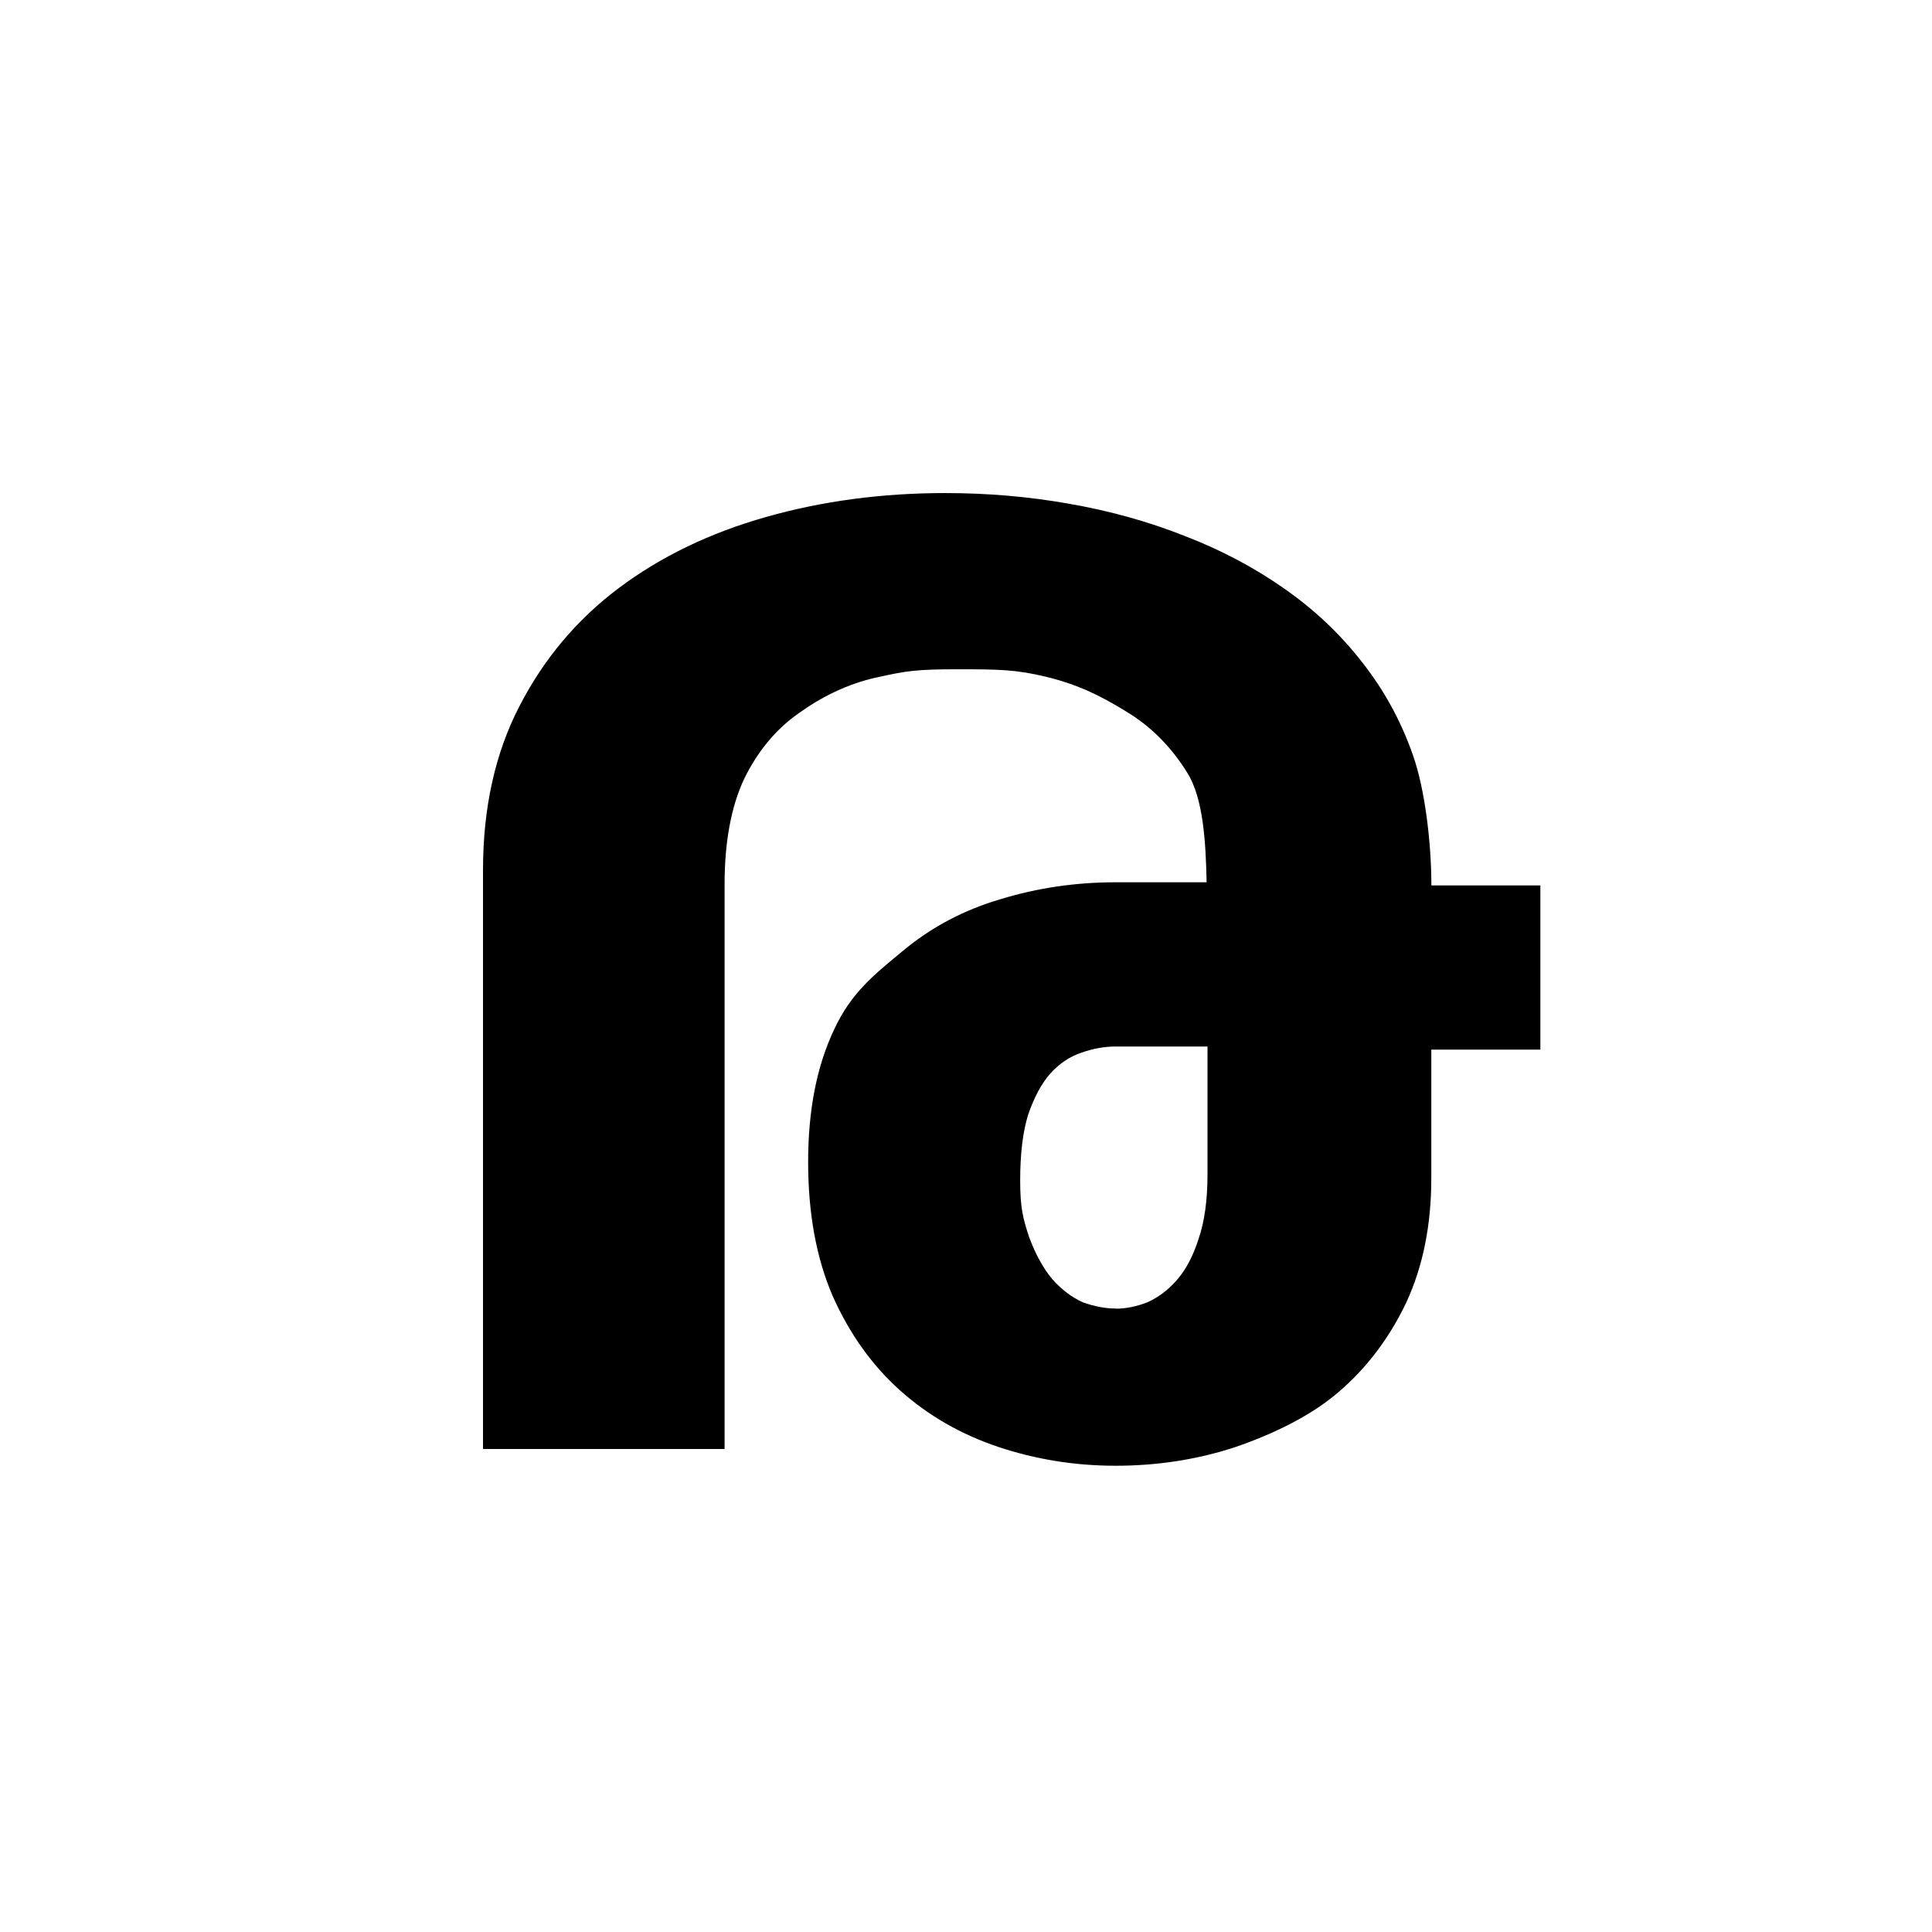
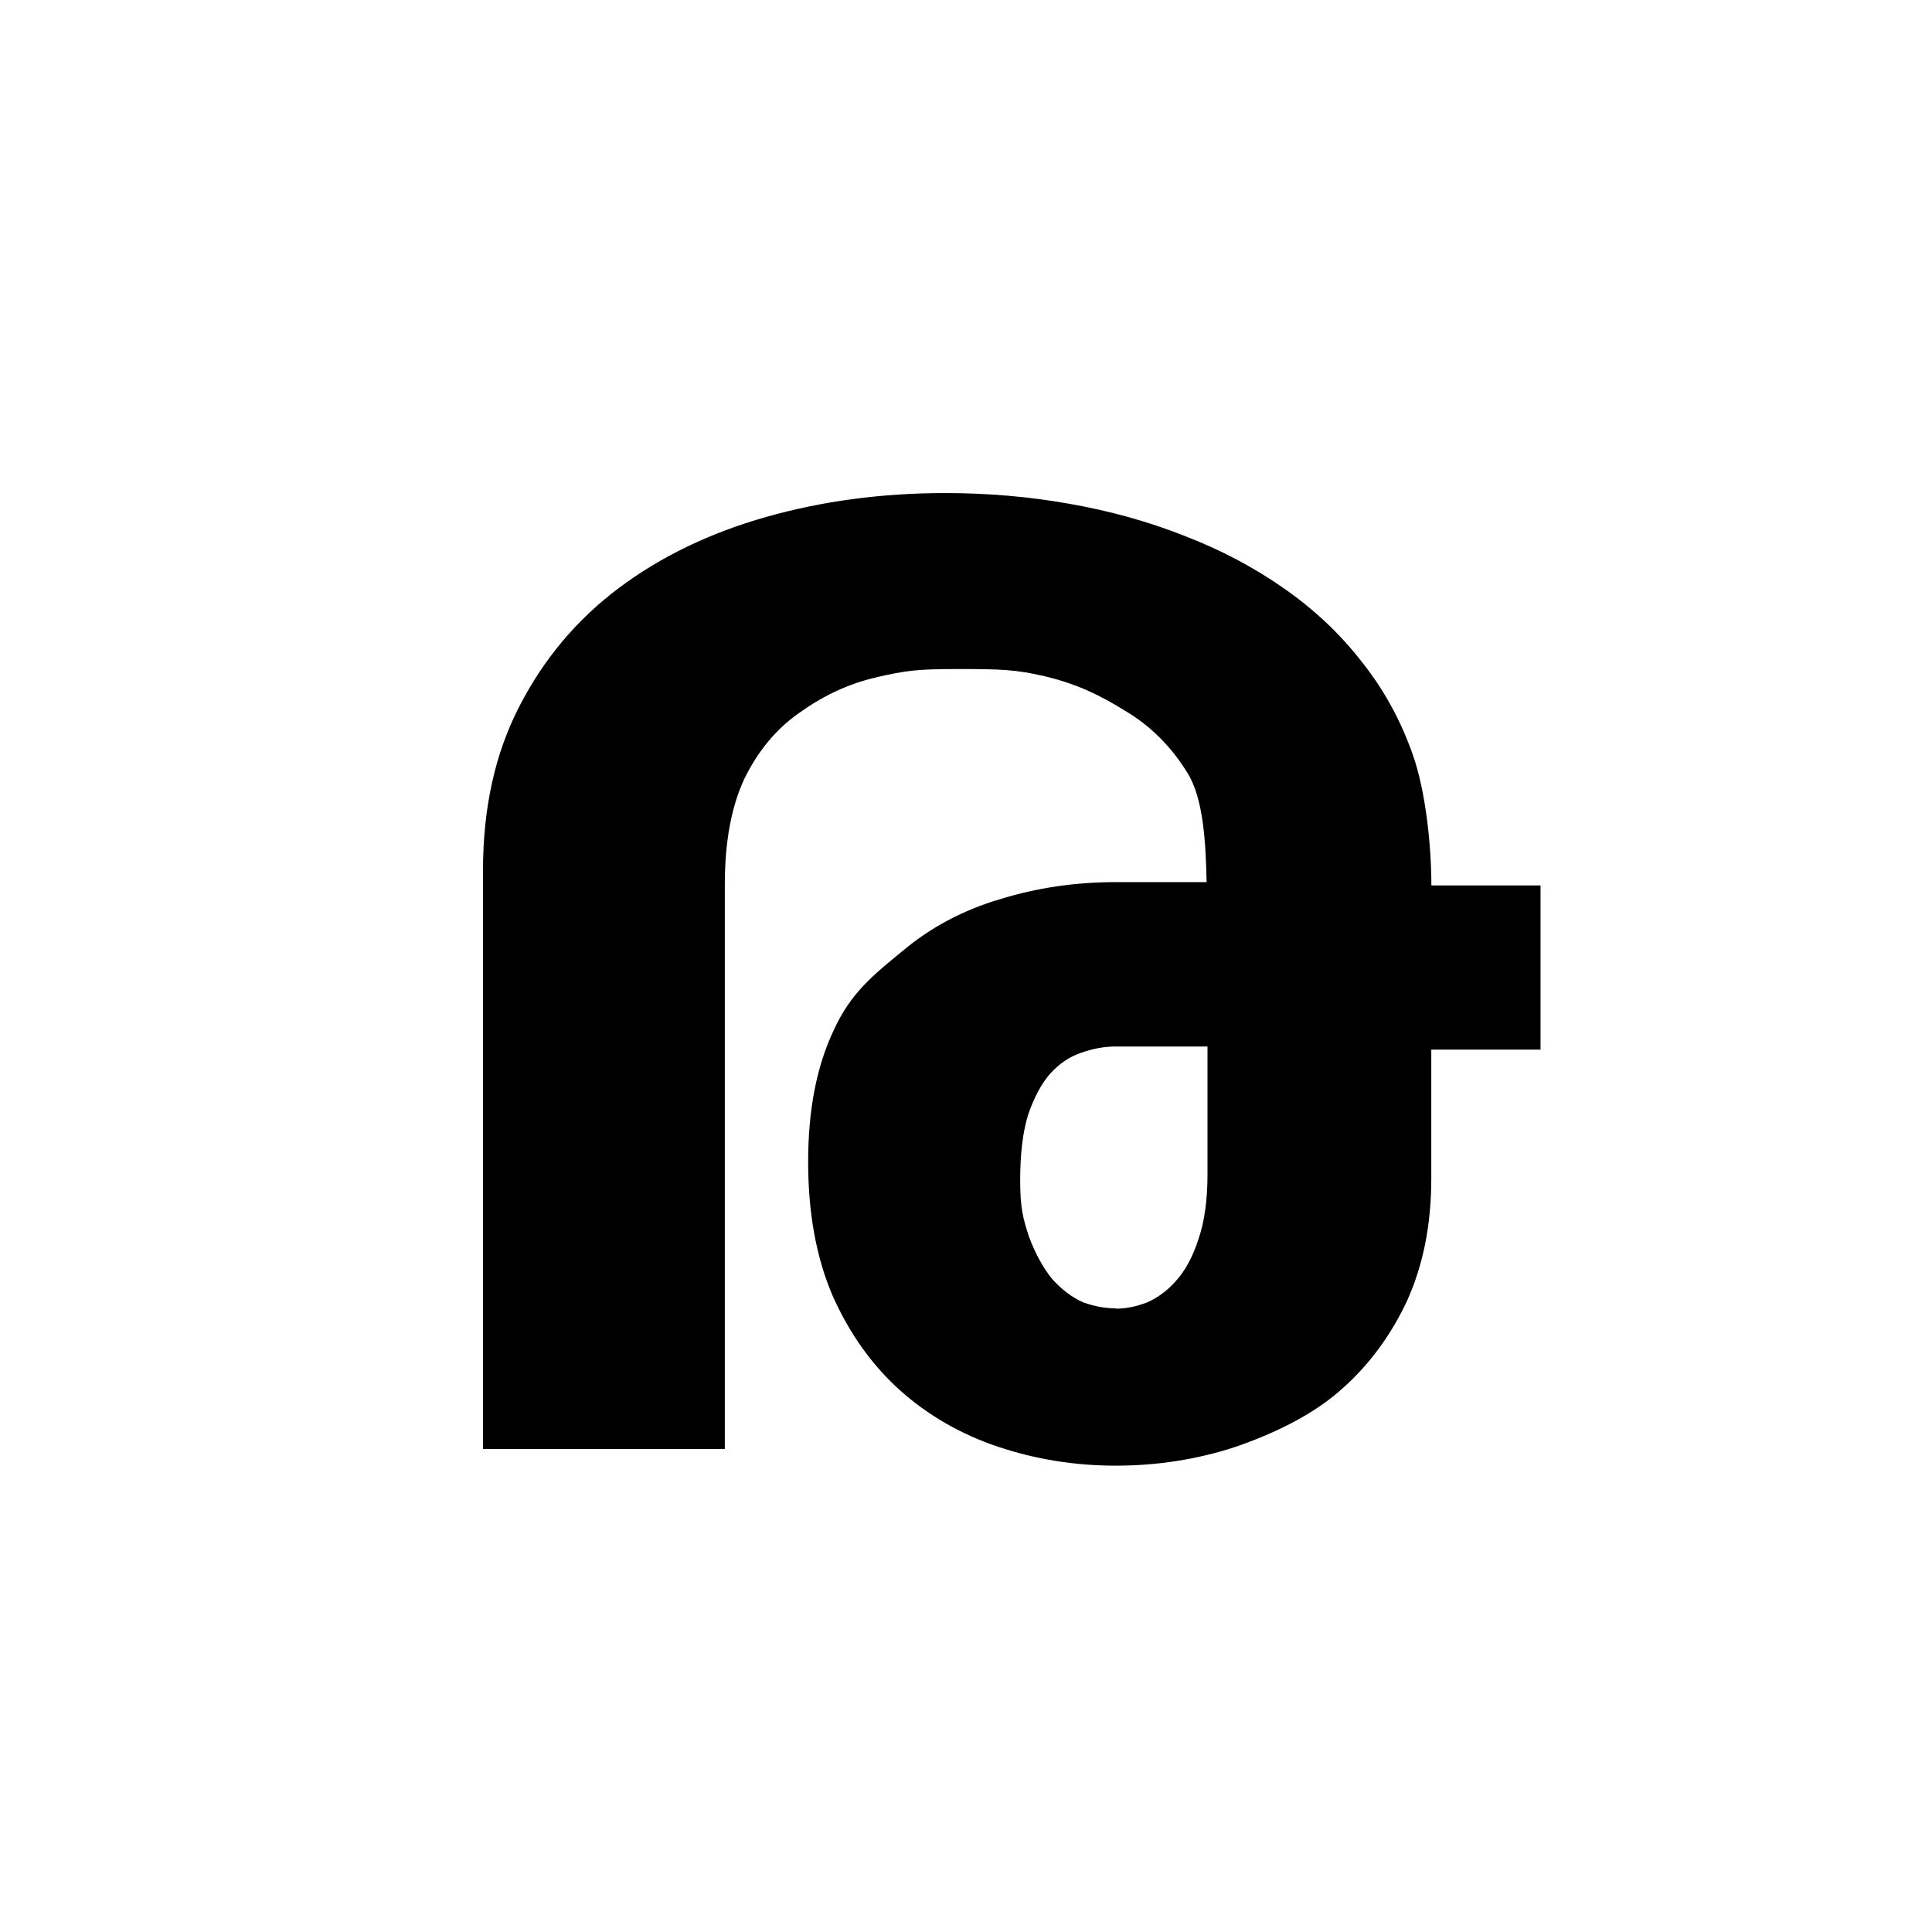
<svg xmlns="http://www.w3.org/2000/svg" width="24" height="24" viewBox="0 0 24 24">
  <g id="bold-armn-to">
-     <path id="armn-to" d="M13.86 16.257c.124 0 .254-.026.39-.078.135-.06.257-.15.367-.275.114-.13.205-.302.273-.516.073-.214.11-.48.11-.798V13h-1.14c-.14 0-.284.026-.43.078-.14.047-.27.133-.383.258-.11.125-.2.294-.274.508-.067.213-.1.487-.1.82 0 .34.035.47.108.695.08.217.176.394.29.53.12.135.248.23.384.29.14.05.276.076.406.076m-2.97-7.84c-.37.082-.695.247-.976.45-.28.198-.505.47-.672.813-.16.342-.242.78-.242 1.31V18H6v-7.188c0-.776.15-1.455.453-2.04.302-.587.714-1.077 1.234-1.467.52-.39 1.13-.685 1.83-.883.697-.198 1.44-.297 2.225-.297.526 0 1.04.044 1.54.133.504.088.98.22 1.43.398.447.172.858.388 1.233.65.375.26.698.564.97.913.275.347.49.737.64 1.17.15.432.226 1.093.226 1.61h1.354v2.04H17.78v1.6c0 .58-.103 1.09-.31 1.54-.21.44-.49.814-.845 1.116-.35.302-.834.53-1.297.687-.464.15-.953.226-1.47.226-.51 0-.996-.08-1.46-.235-.464-.156-.87-.39-1.22-.703-.348-.313-.626-.703-.835-1.172-.203-.473-.304-1.028-.304-1.663s.104-1.182.32-1.64c.212-.46.496-.685.85-.977.354-.297.76-.513 1.22-.648.457-.14.934-.21 1.43-.21h1.13c-.01-.49-.04-1.043-.24-1.36-.2-.323-.454-.58-.767-.766-.312-.193-.598-.332-.984-.426-.375-.09-.578-.094-1.1-.094-.52 0-.64.02-1.01.102z" />
+     <path id="armn-to" d="M13.86 16.257c.124 0 .254-.026.39-.078.135-.06.257-.15.367-.277.114-.13.205-.302.273-.516.073-.214.11-.48.11-.798V13h-1.14c-.14 0-.284.026-.43.078-.14.047-.27.133-.383.258-.11.125-.2.294-.274.508-.067.213-.1.487-.1.82 0 .34.035.47.108.695.08.215.178.392.29.53.12.133.25.23.386.29.14.05.276.074.406.074m-2.97-7.84c-.37.082-.694.247-.975.45-.28.198-.505.47-.672.813-.16.342-.242.78-.242 1.31V18H6v-7.188c0-.776.15-1.455.453-2.04.302-.587.714-1.077 1.234-1.467.52-.39 1.13-.685 1.83-.883.697-.198 1.44-.297 2.225-.297.526 0 1.04.044 1.54.133.504.088.98.22 1.43.398.447.172.858.388 1.233.65.375.26.698.564.97.913.275.345.49.735.64 1.17.15.43.226 1.09.226 1.61h1.356v2.04H17.78v1.6c0 .58-.103 1.09-.31 1.54-.21.44-.49.812-.845 1.114-.35.302-.834.53-1.297.687-.464.15-.953.227-1.47.227-.51 0-.996-.08-1.46-.235-.464-.156-.87-.39-1.22-.703-.348-.314-.626-.704-.835-1.173-.203-.473-.304-1.028-.304-1.663s.102-1.182.32-1.64c.21-.46.494-.685.85-.977.352-.297.76-.513 1.22-.648.455-.14.932-.21 1.43-.21h1.13c-.01-.49-.04-1.044-.24-1.36-.2-.324-.456-.58-.77-.767-.31-.193-.597-.332-.983-.426-.375-.09-.578-.094-1.1-.094-.52 0-.64.02-1.01.102z" />
  </g>
</svg>
